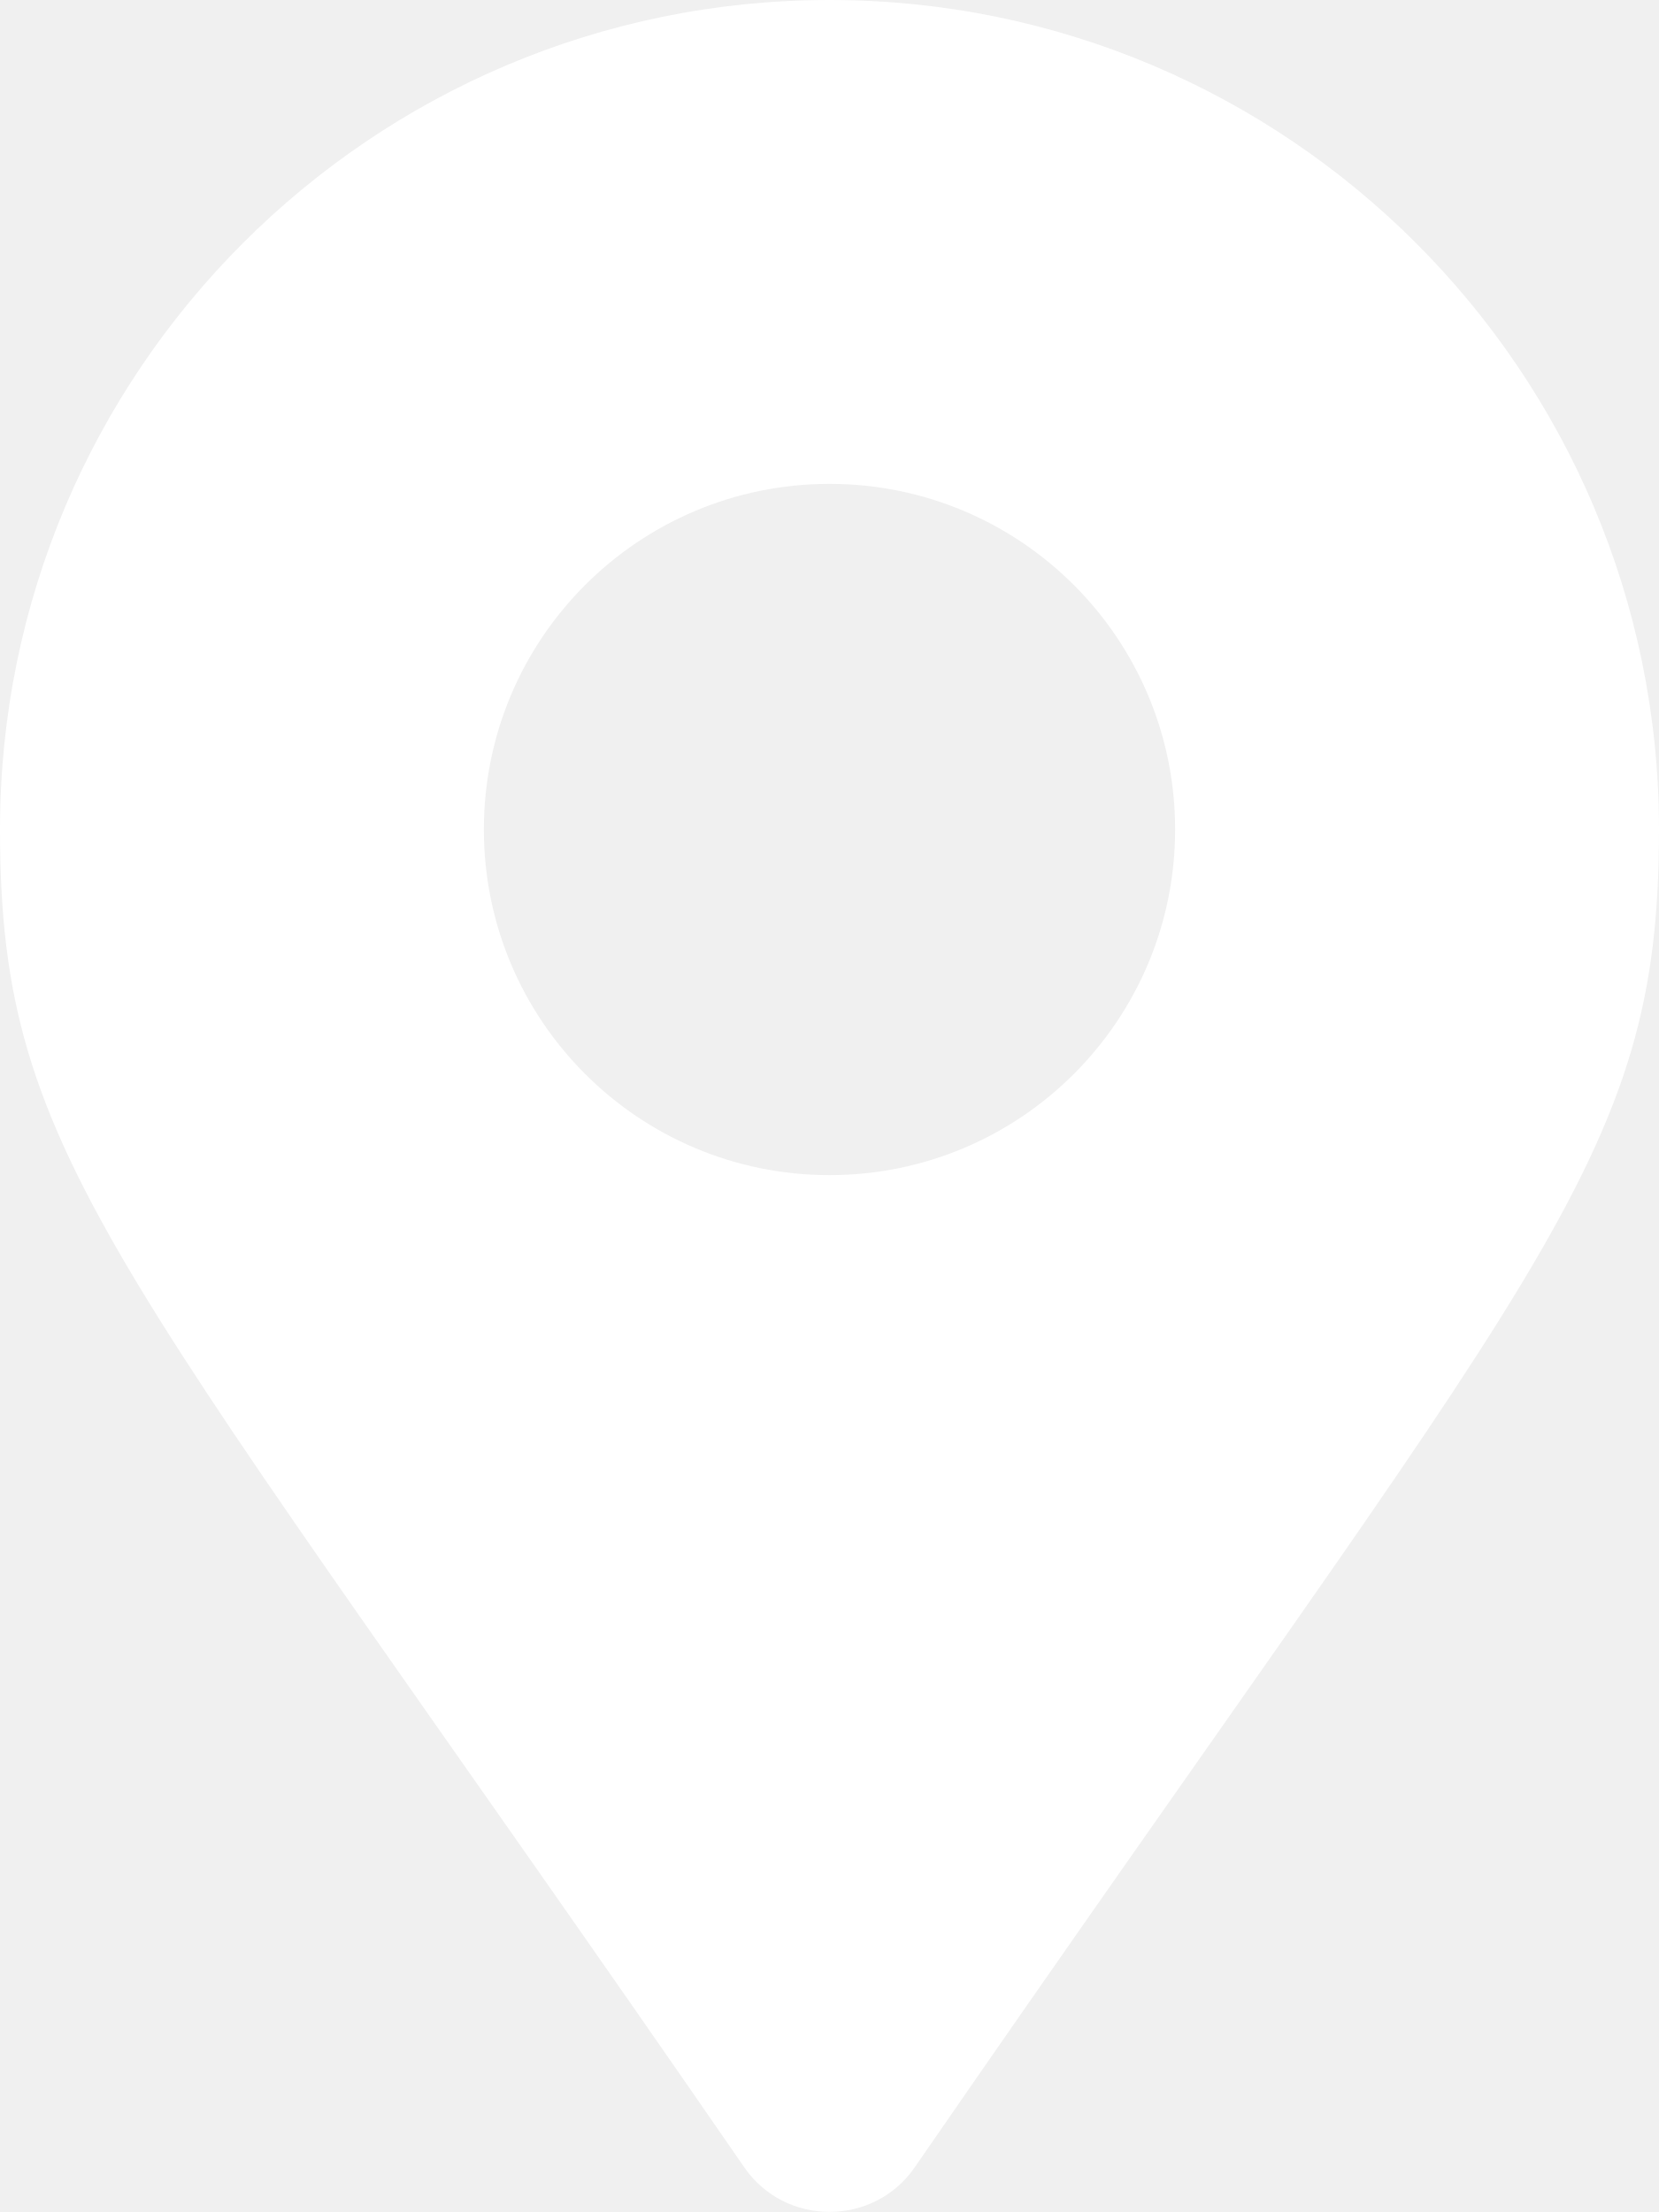
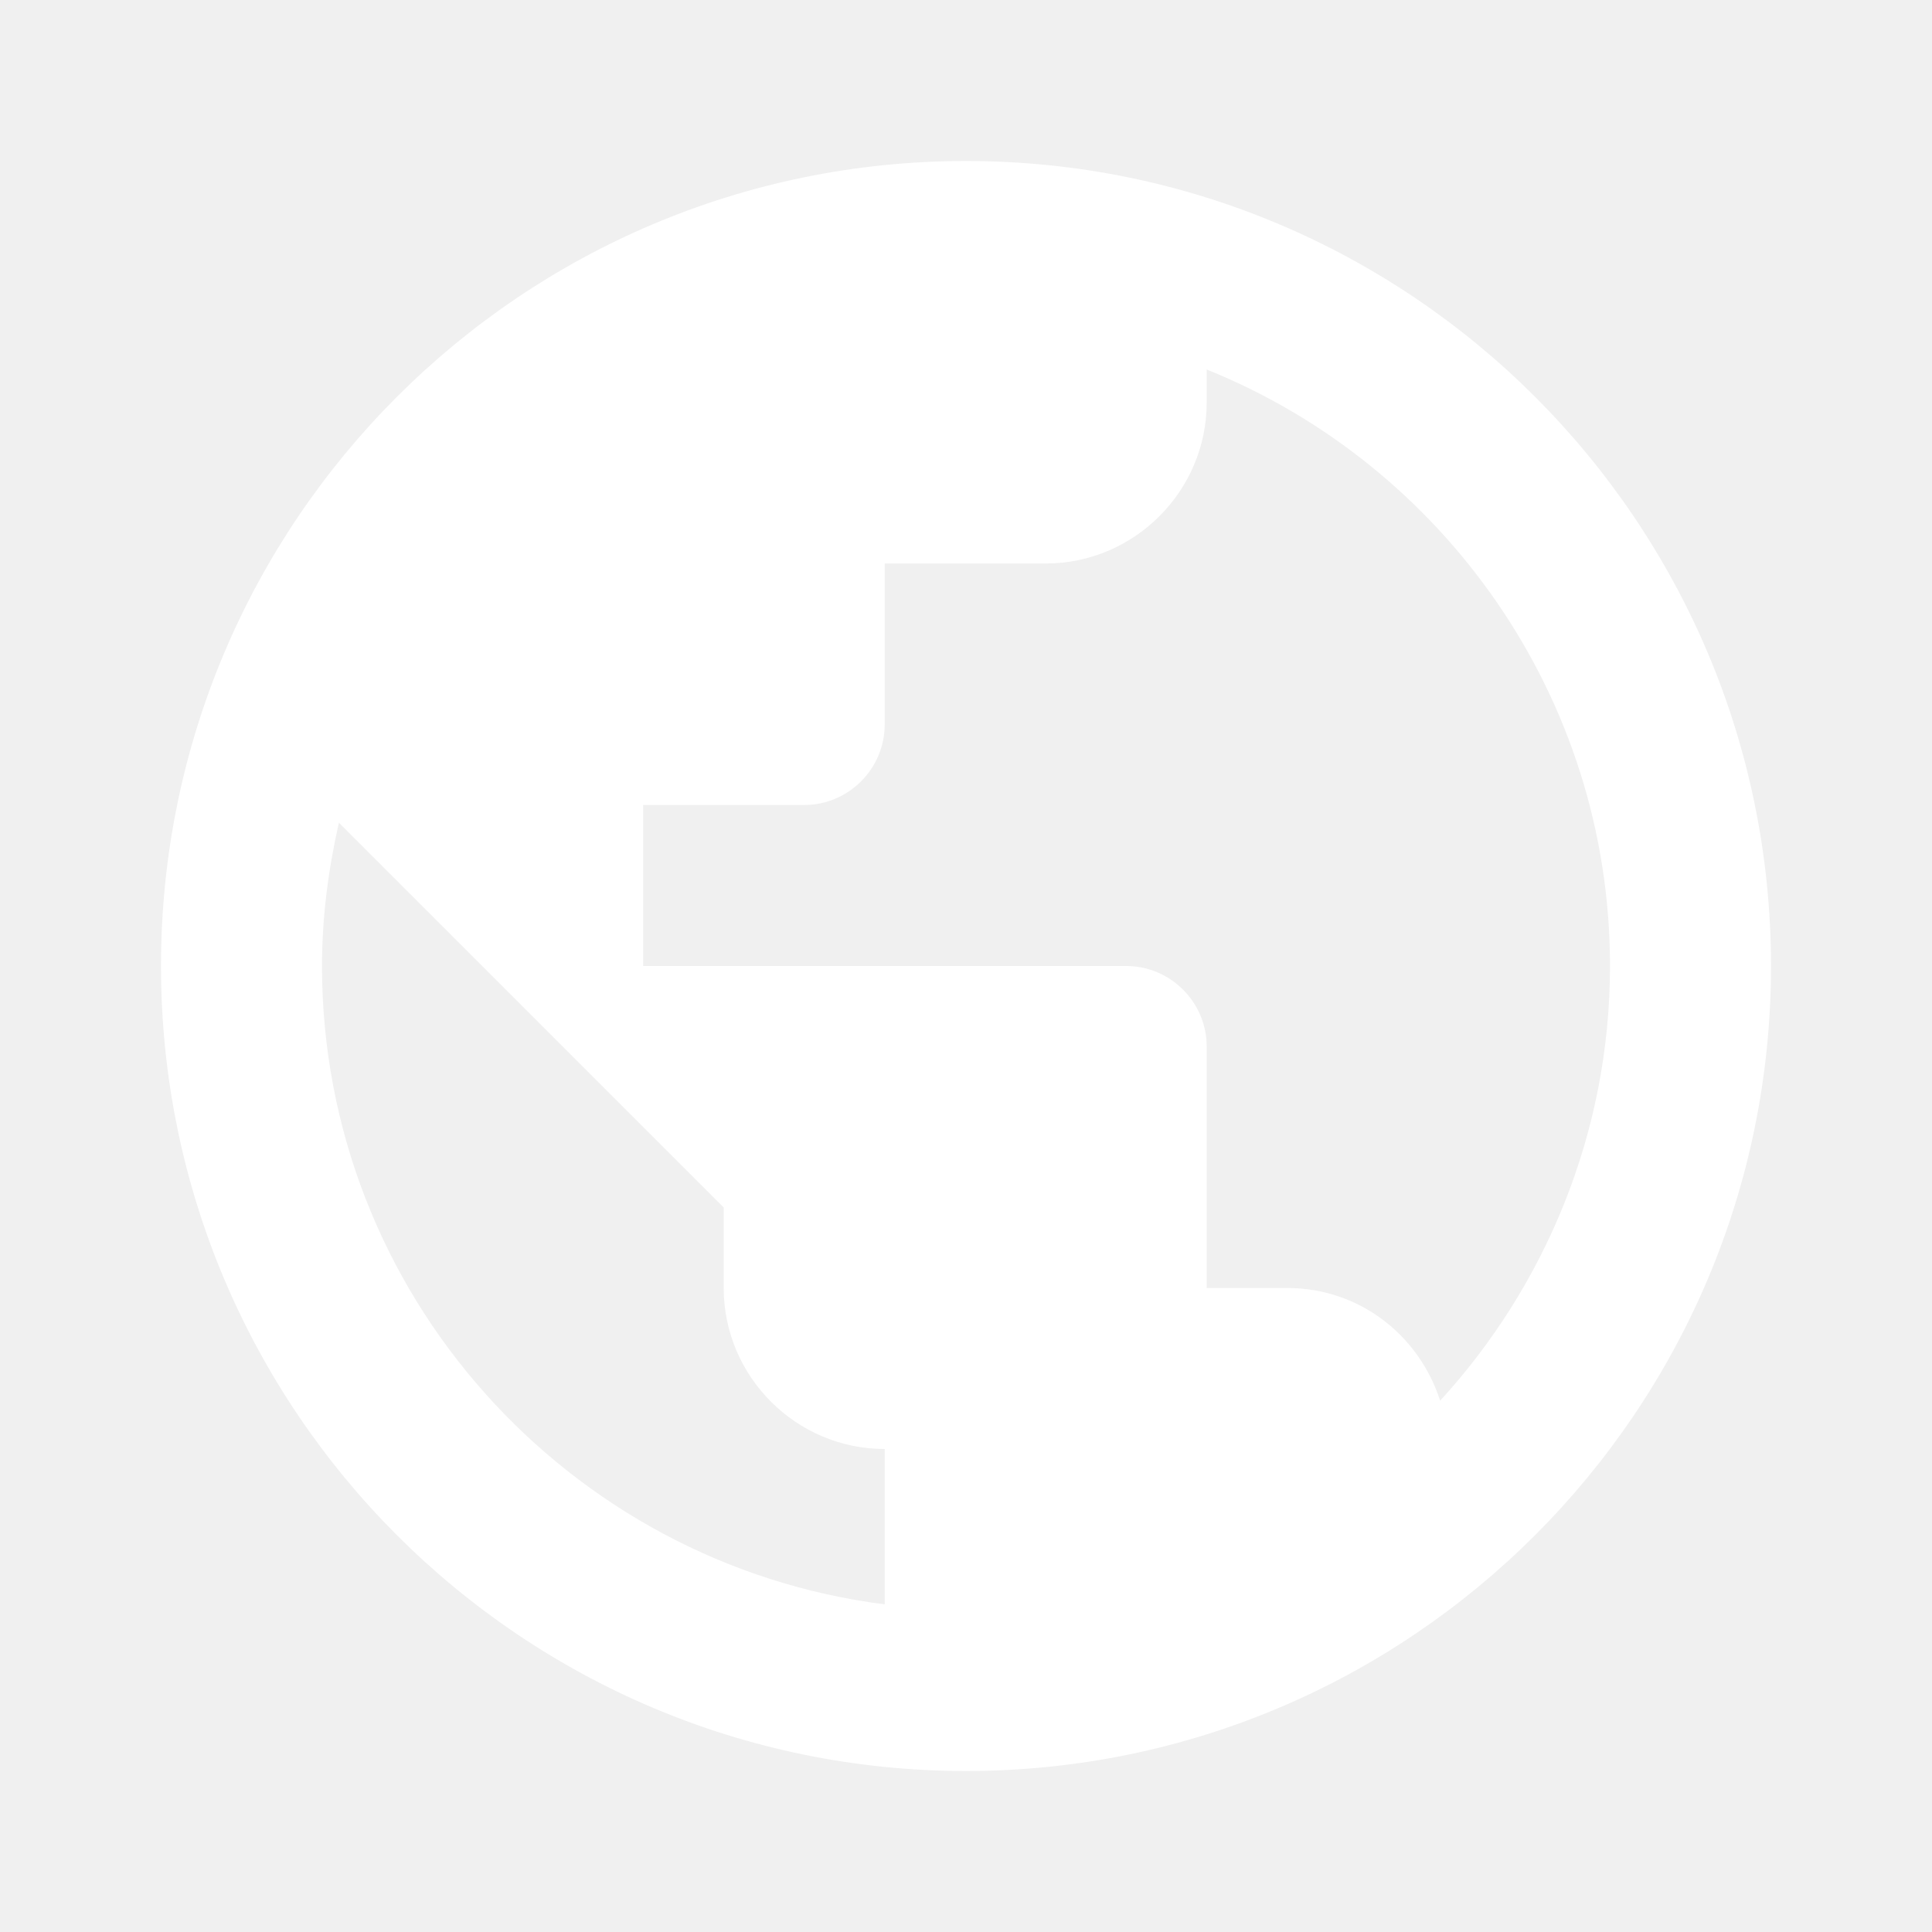
- <svg xmlns="http://www.w3.org/2000/svg" version="1.1" id="Layer_1" focusable="false" x="0px" y="0px" viewBox="0 0 384 512" style="enable-background:new 0 0 384 512;" xml:space="preserve">
-   <style type="text/css">
- 	.st0{fill:#FFFFFF;}
- </style>
-   <path class="st0" d="M172.3,501.7C27,291,0,269.4,0,192C0,86,86,0,192,0s192,86,192,192c0,77.4-27,99-172.3,309.7  C202.2,515.4,181.8,515.4,172.3,501.7L172.3,501.7z M192,272c44.2,0,80-35.8,80-80s-35.8-80-80-80s-80,35.8-80,80S147.8,272,192,272  z" />
+ <svg xmlns="http://www.w3.org/2000/svg" height="48px" viewBox="0 0 24 24" width="48px" fill="#FFFFFF">
+   <path d="M0 0h24v24H0V0z" fill="none" />
+   <path d="M12 2C6.48 2 2 6.48 2 12s4.48 10 10 10 10-4.48 10-10S17.52 2 12 2zM4 12c0-.61.08-1.21.21-1.78L8.99 15v1c0 1.1.9 2 2 2v1.93C7.06 19.43 4 16.07 4 12zm13.89 5.4c-.26-.81-1-1.4-1.9-1.4h-1v-3c0-.55-.45-1-1-1h-6v-2h2c.55 0 1-.45 1-1V7h2c1.1 0 2-.9 2-2v-.41C17.92 5.77 20 8.65 20 12c0 2.08-.81 3.98-2.11 5.4z" />
</svg>
